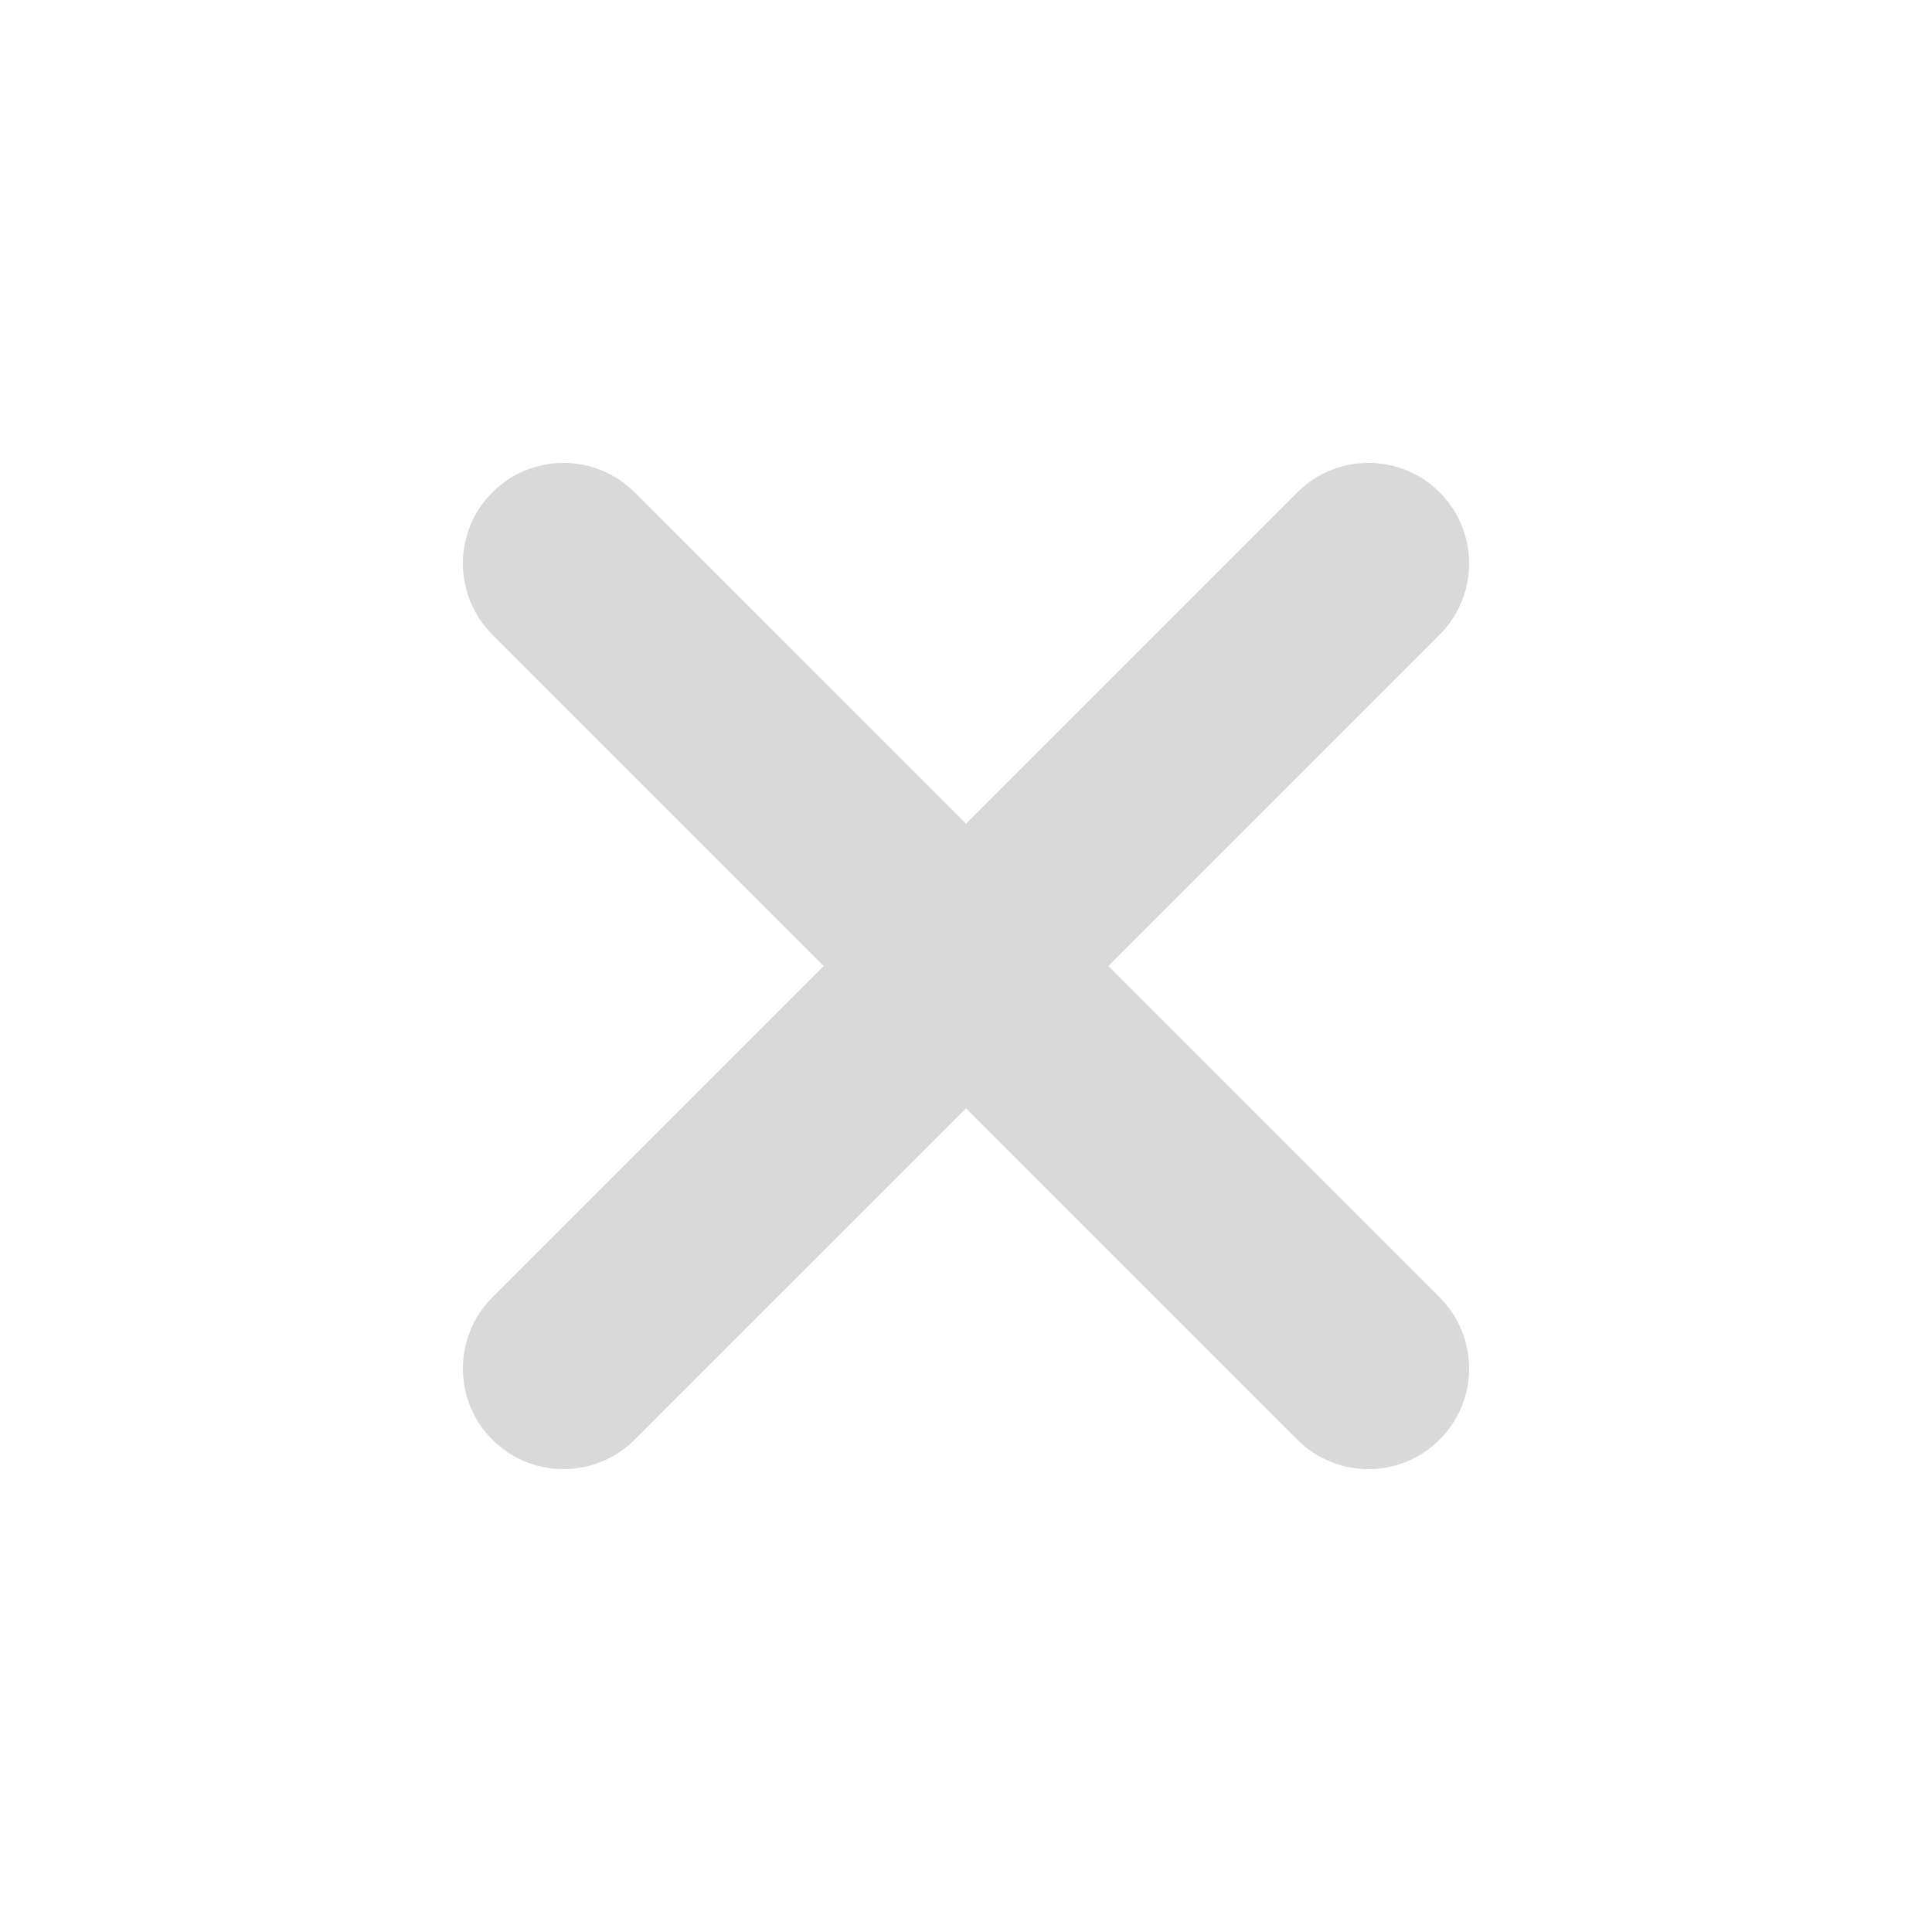
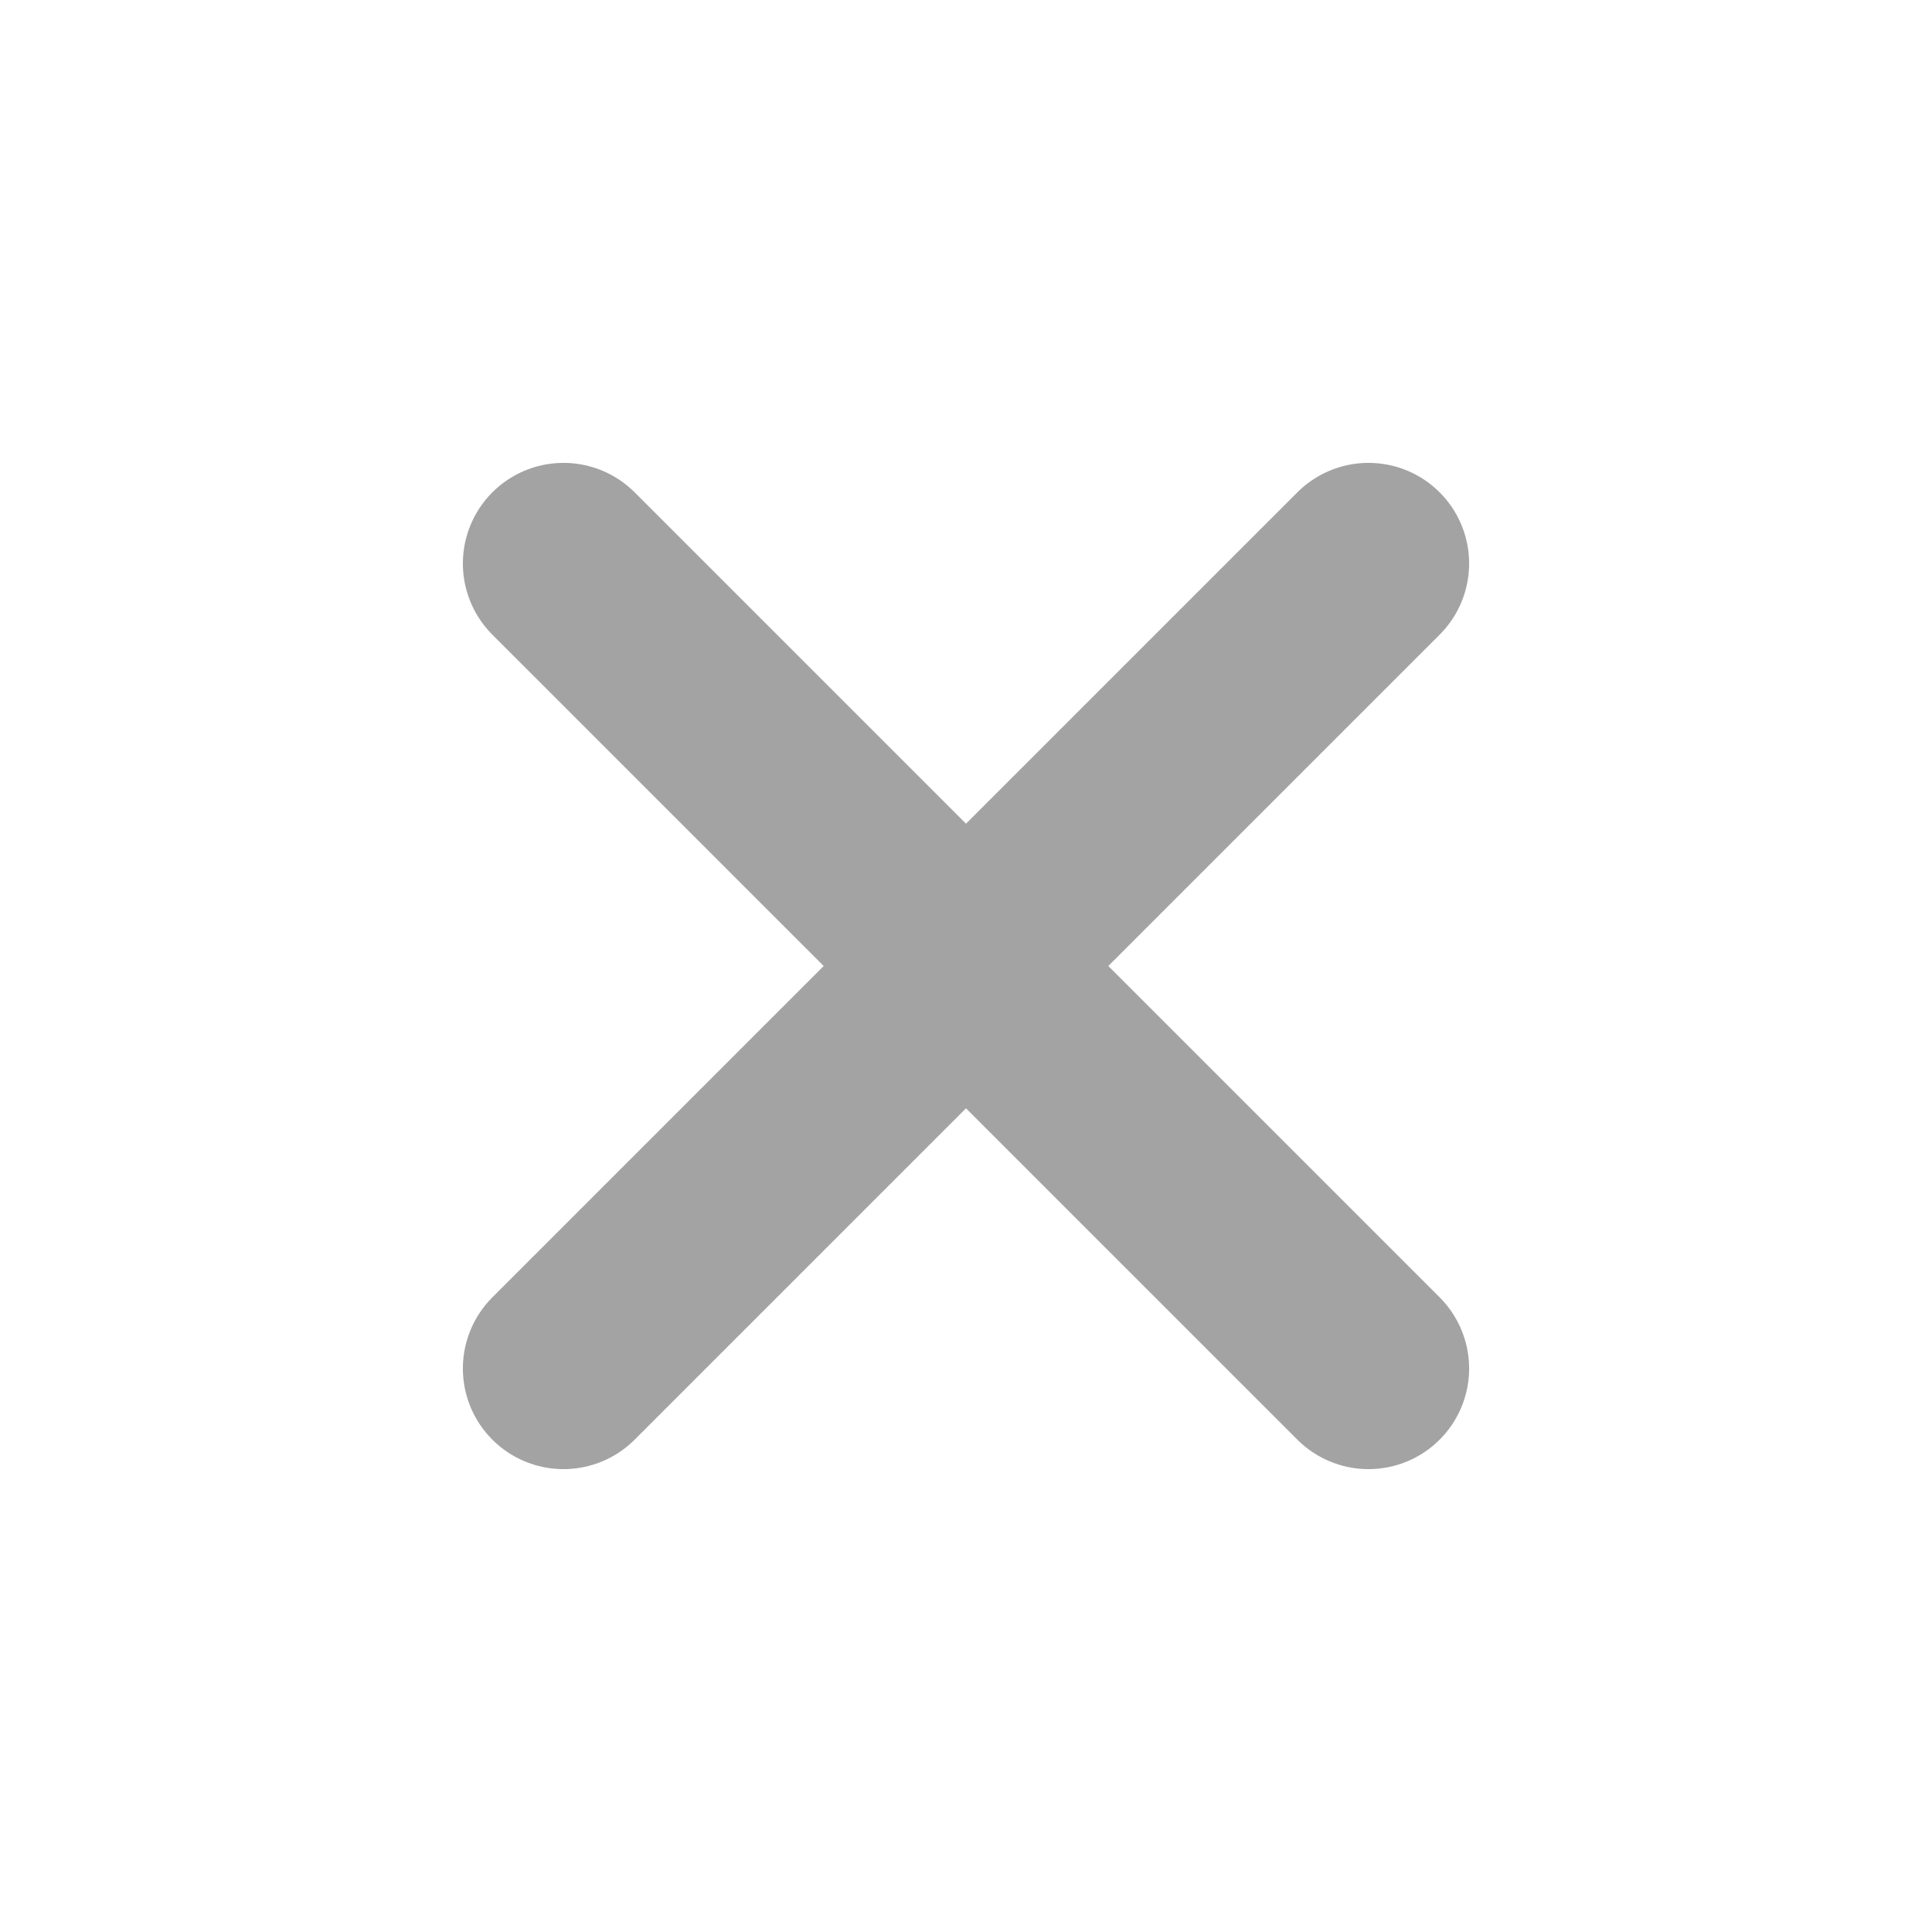
<svg xmlns="http://www.w3.org/2000/svg" width="32" height="32" viewBox="0 0 24 24">
-   <path fill="none" stroke="#d9d9d9" stroke-linecap="round" stroke-linejoin="round" stroke-width="2.5" d="m7 7l10 10M7 17L17 7" />
+   <path fill="none" stroke="#A3A3A3" stroke-linecap="round" stroke-linejoin="round" stroke-width="2.5" d="m7 7l10 10M7 17L17 7" />
</svg>
